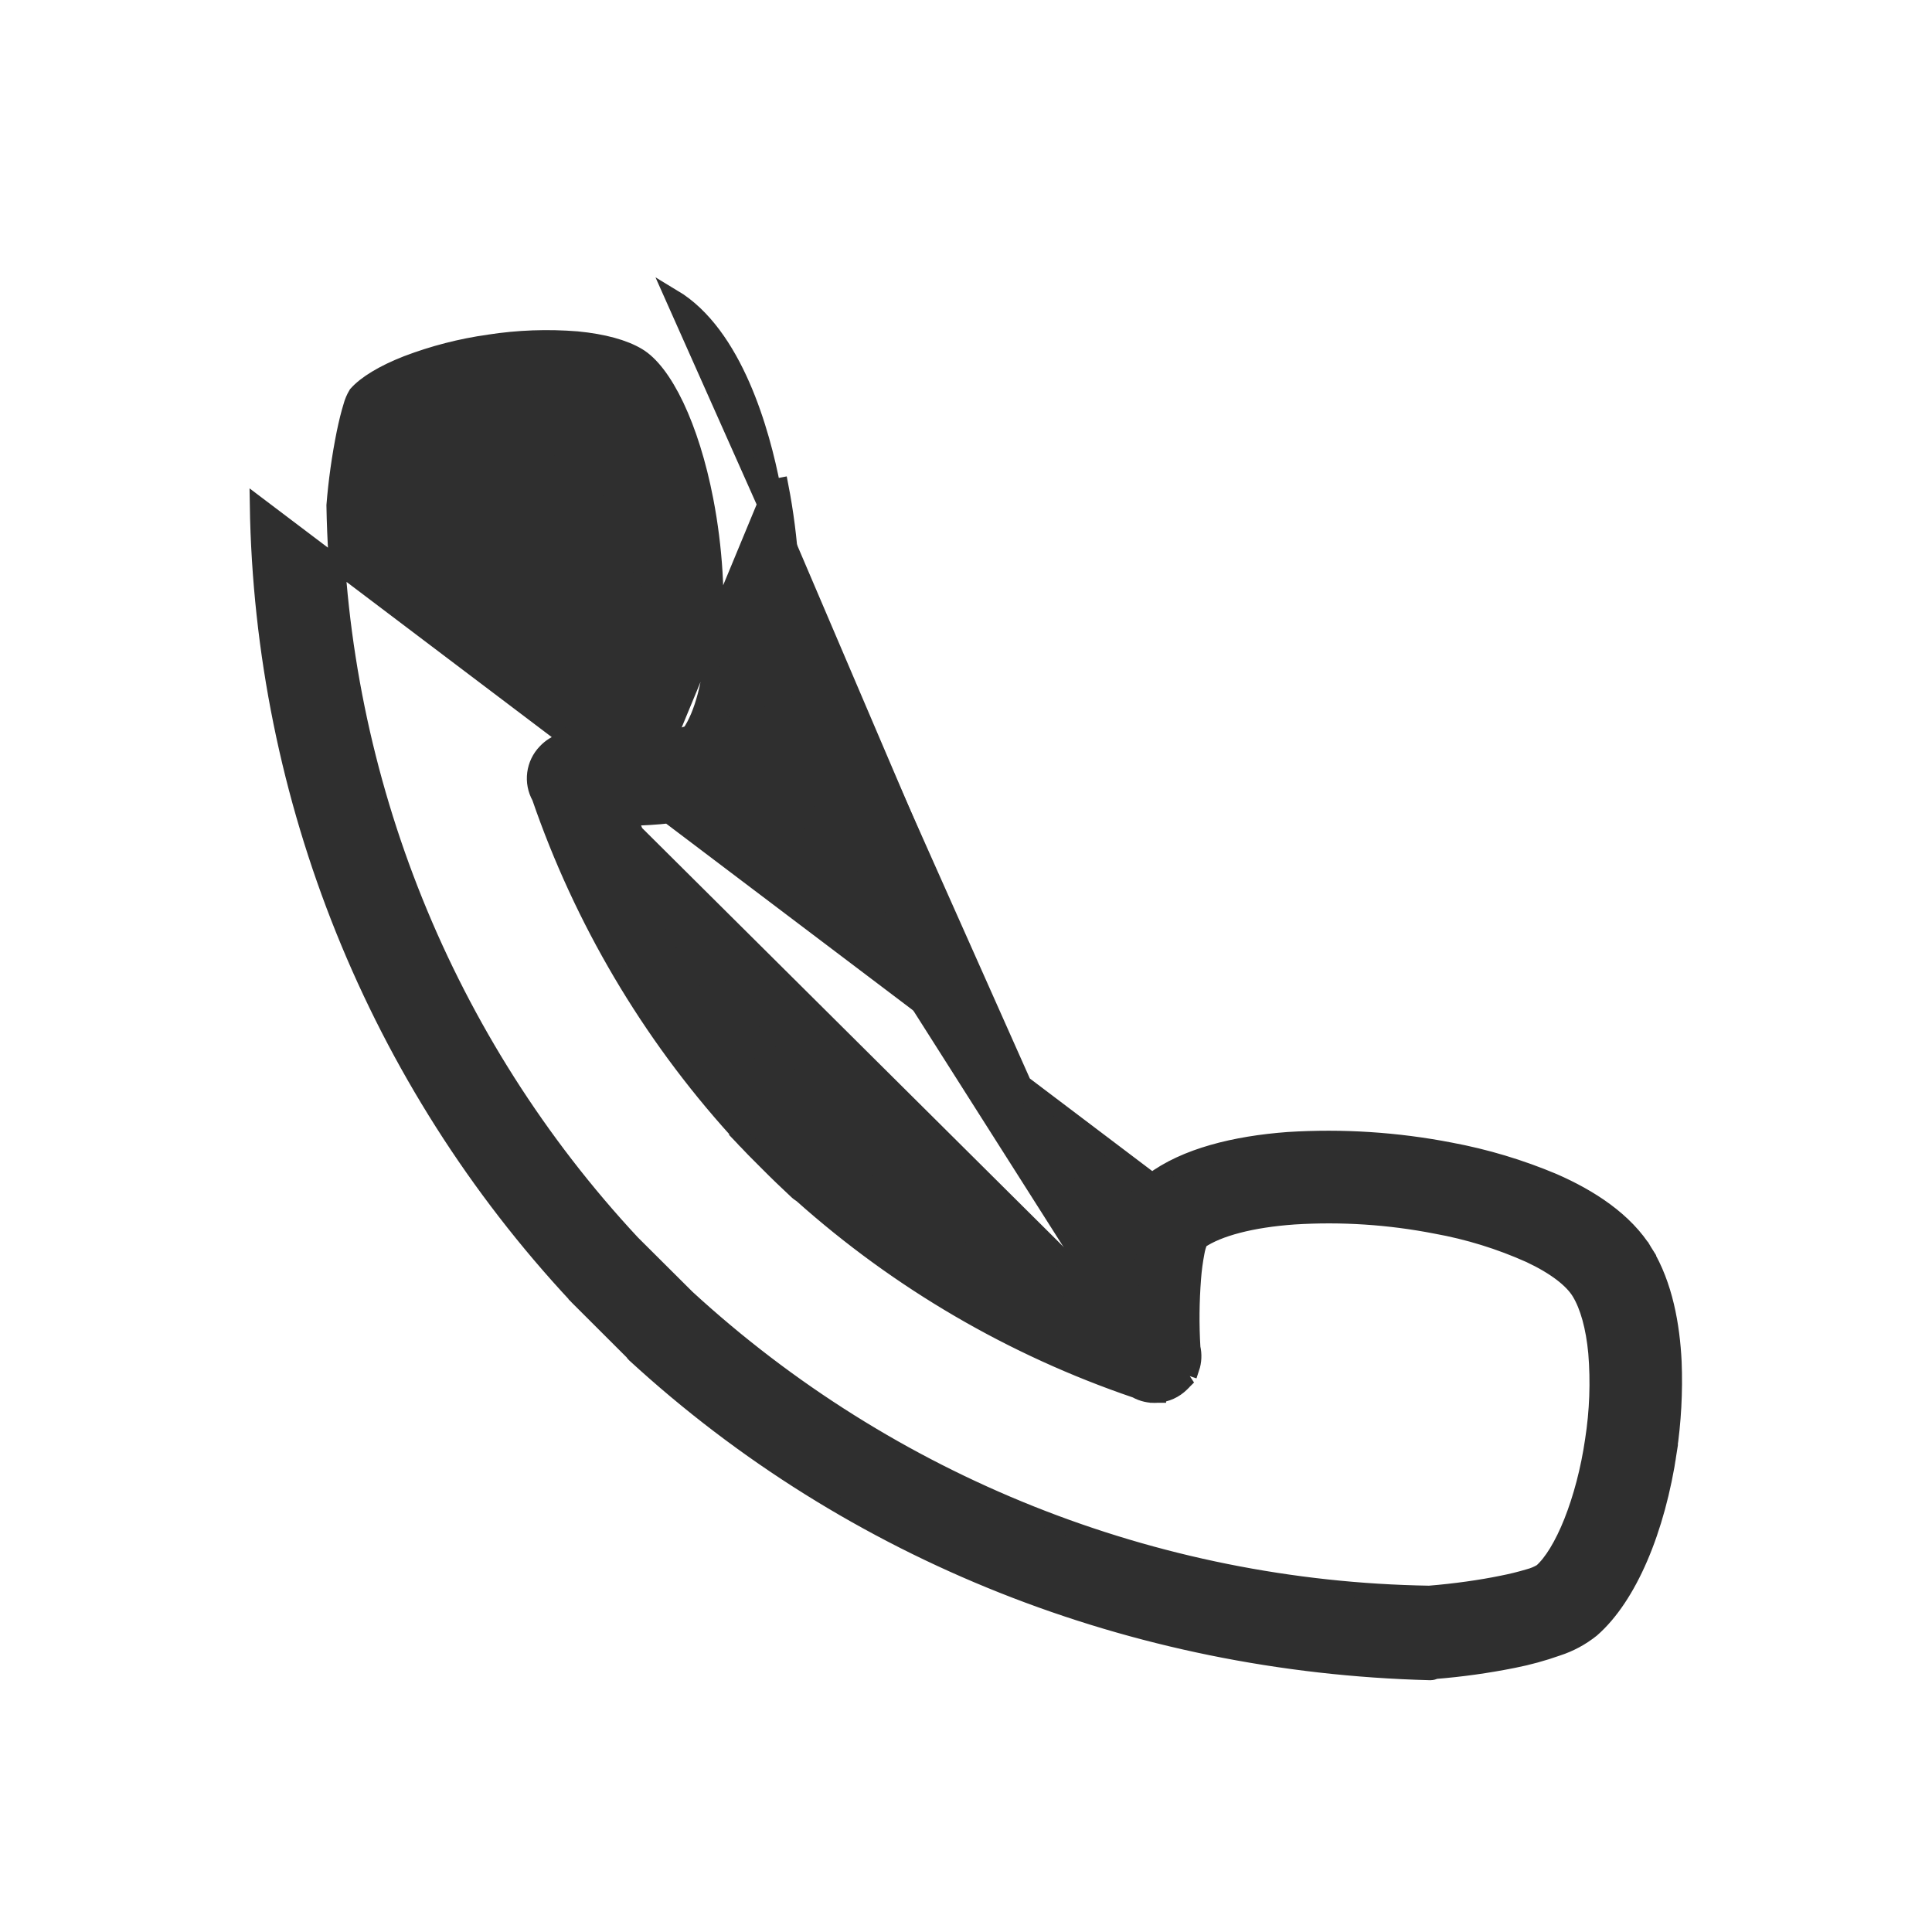
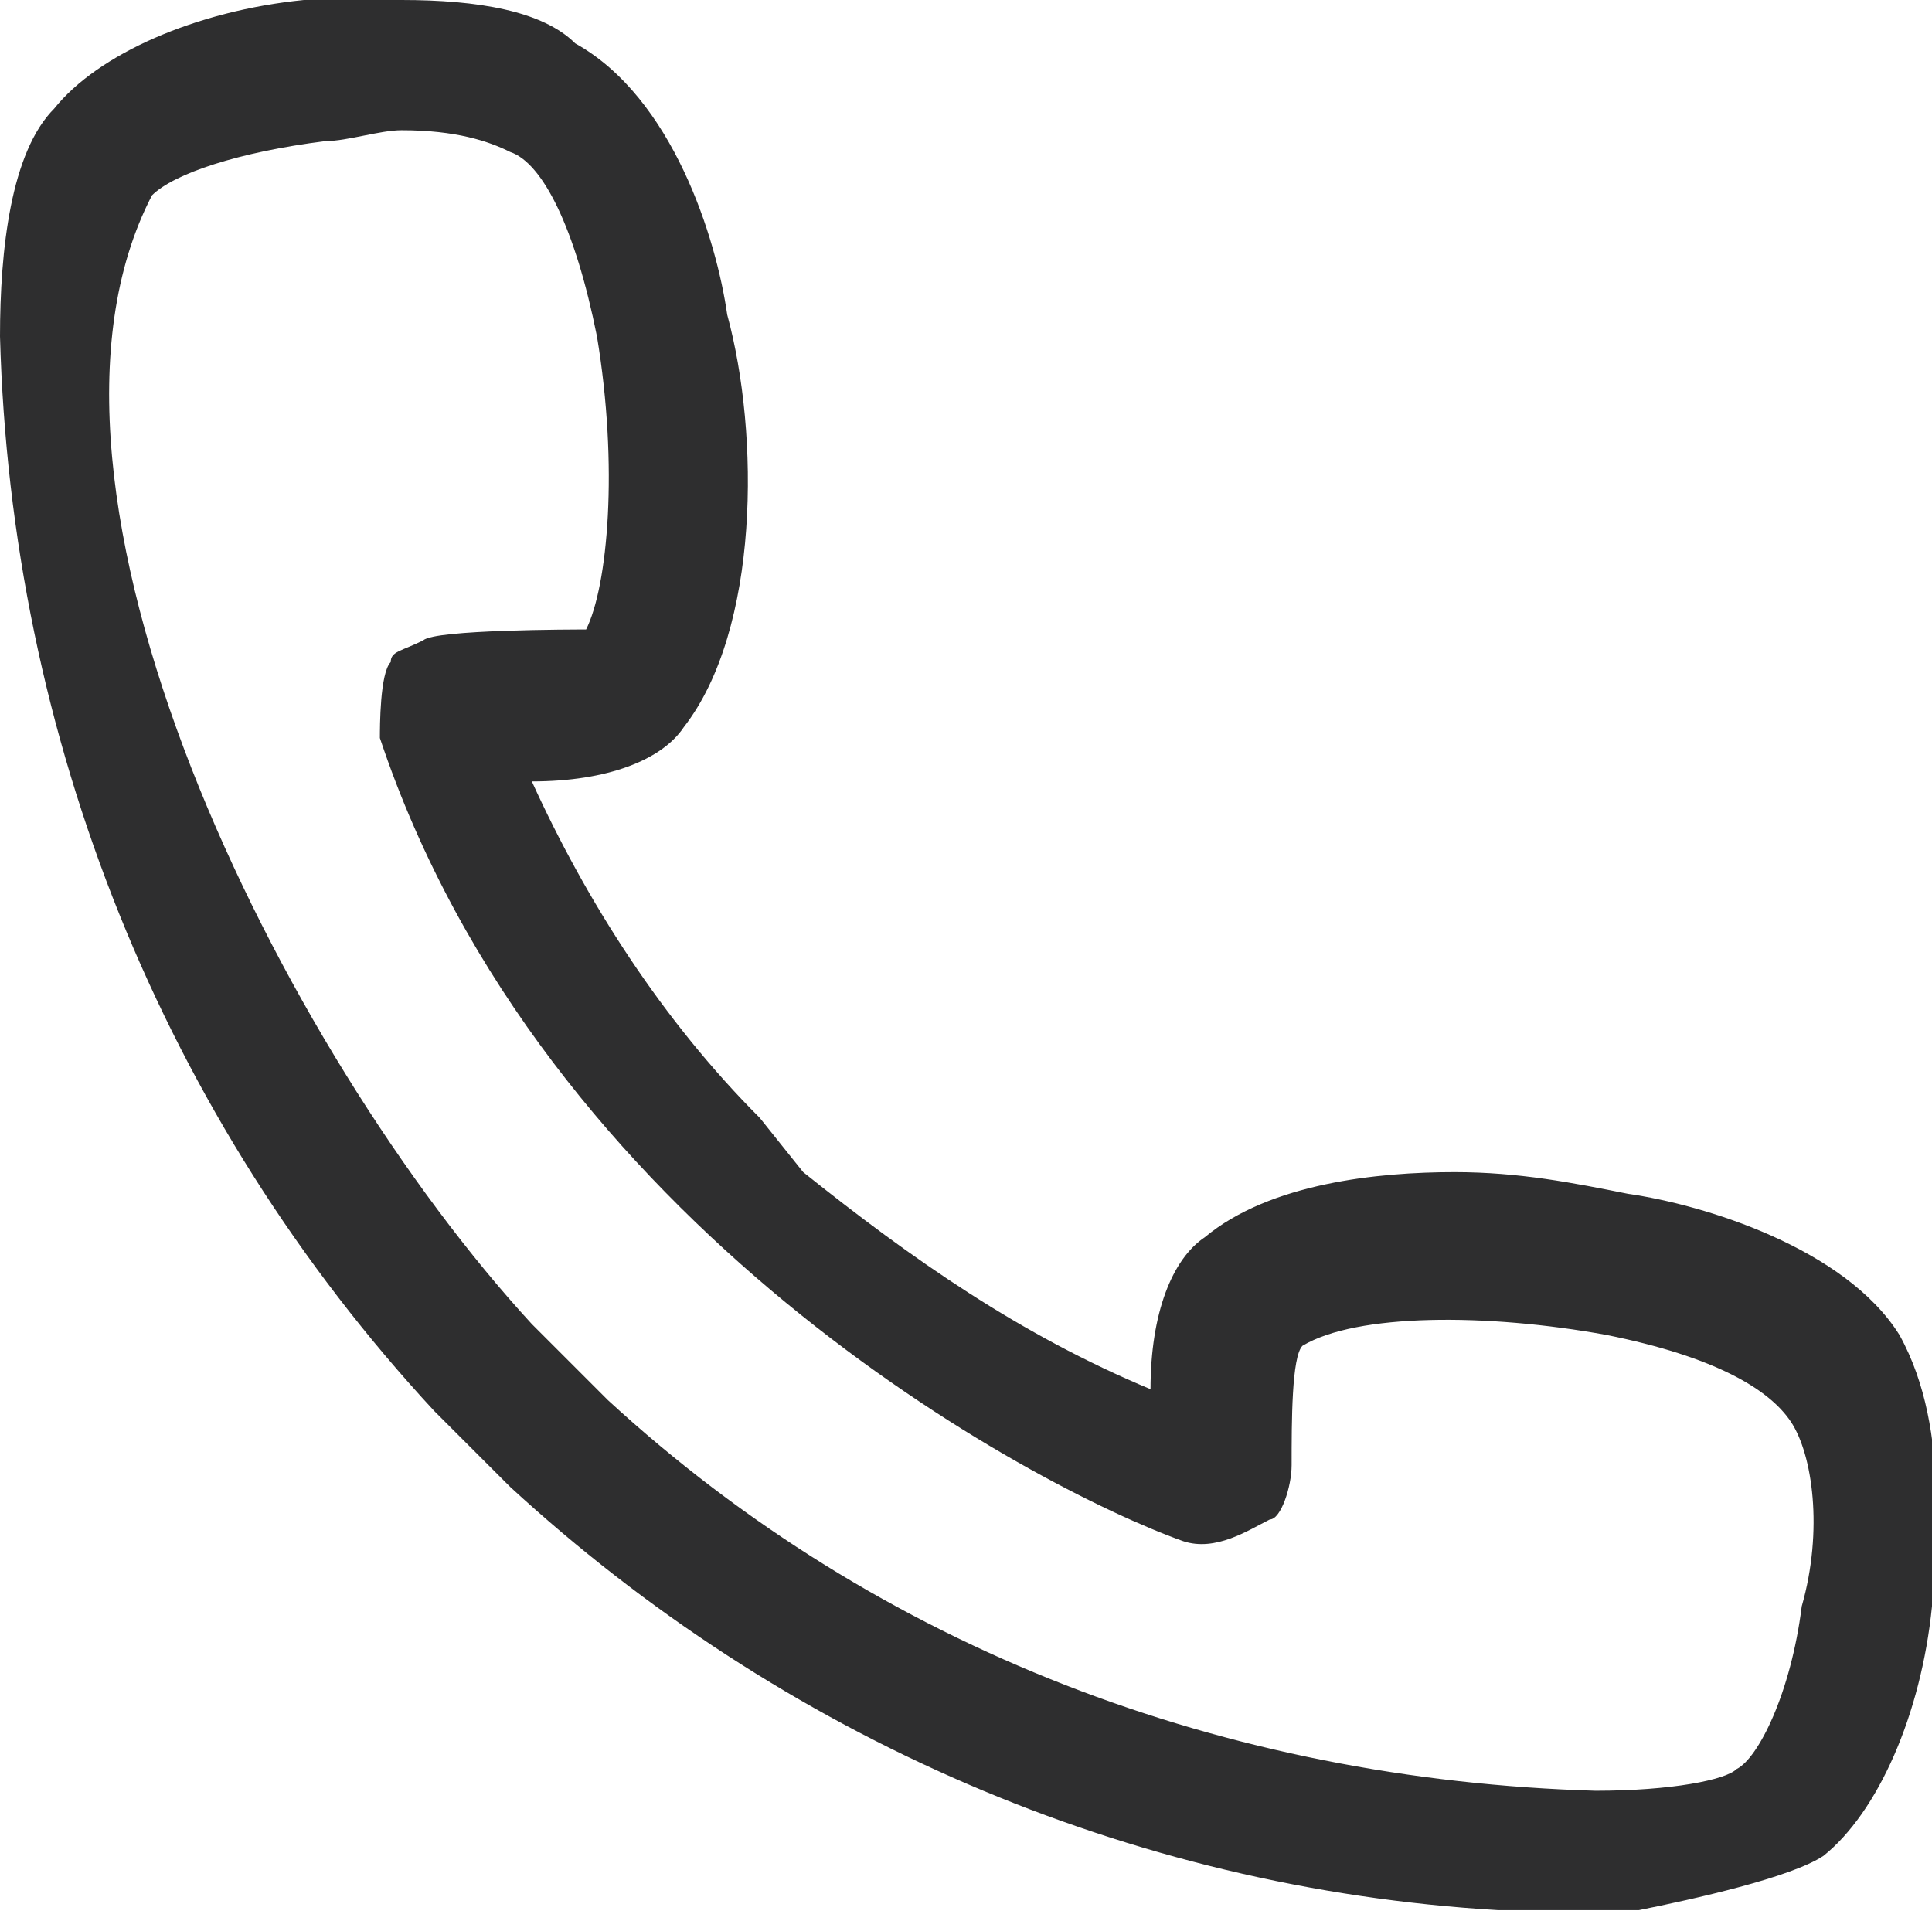
- <svg xmlns="http://www.w3.org/2000/svg" width="24" height="24" viewBox="0 0 24 24" fill="none">
-   <path d="M14.311 14.672c.412-.309 1.03-.461 1.69-.51a7.95 7.95 0 0 1 2.015.13 6.27 6.27 0 0 1 1.281.384c.453.198.894.481 1.14.886l-.086.052.085-.052c.243.4.332.902.354 1.356a5.94 5.94 0 0 1-.06 1.11l-.099-.014.1.015c-.145.975-.495 1.808-.958 2.212a1.34 1.34 0 0 1-.427.23 3.87 3.87 0 0 1-.547.15 8.317 8.317 0 0 1-.973.136.115.115 0 0 1-.056.015h-.01c-3.673-.095-7.18-1.467-9.877-3.947a.107.107 0 0 1-.021-.027l-.687-.686a.16.16 0 0 1-.008-.009l-.005-.005v-.001A14.745 14.745 0 0 1 3.203 6.27l11.107 8.4zm0 0c-.296.222-.423.665-.453 1.362m.453-1.362l-.453 1.362m0 0a6.908 6.908 0 0 0-.004.125A11.136 11.136 0 0 1 10.441 14l-.455-.453a11.054 11.054 0 0 1-2.17-3.387l.126-.005c.7-.029 1.144-.155 1.367-.45.31-.407.463-1.02.512-1.674a7.809 7.809 0 0 0-.127-1.996l-.098.019m4.262 9.981L8.363 3.694c.765.459 1.101 1.675 1.233 2.359m0 0c.238 1.233.217 2.822-.367 3.591-.193.255-.59.381-1.291.41m1.658-4.001l-1.658 4.002m0 0c-.055.002-.11.004-.162.004l.162-.004zM6.075 4.256a4.707 4.707 0 0 0-1.022.263c-.294.115-.511.248-.624.375a.59.59 0 0 0-.066.156c-.027.086-.055.2-.082.33a7.68 7.68 0 0 0-.126.898 13.794 13.794 0 0 0 3.698 9.164l.681.678a13.962 13.962 0 0 0 9.22 3.678c.32-.026.645-.072.906-.126a3.43 3.43 0 0 0 .333-.082.596.596 0 0 0 .157-.066c.127-.112.26-.328.376-.619.115-.29.21-.642.264-1.015a4.61 4.61 0 0 0 .04-1.085c-.03-.321-.103-.58-.206-.75-.094-.156-.305-.32-.62-.468a5.025 5.025 0 0 0-1.168-.361 6.924 6.924 0 0 0-1.76-.115c-.523.037-.94.145-1.17.303a.635.635 0 0 0-.043.145 2.792 2.792 0 0 0-.043.323 6.26 6.26 0 0 0-.008.858.472.472 0 0 1-.012.256l-.095-.032-8.63-12.708zm0 0a4.68 4.68 0 0 1 1.093-.04c.325.031.586.103.757.206.158.094.323.306.473.621.148.312.276.714.364 1.17.116.6.15 1.216.111 1.74-.038.516-.146.927-.303 1.153a.646.646 0 0 1-.147.044 2.857 2.857 0 0 1-.326.043 6.356 6.356 0 0 1-.865.008.474.474 0 0 0-.453.138.473.473 0 0 0-.073.563 11.979 11.979 0 0 0 2.438 4.132.476.476 0 0 0 .052.066l.073-.069-.073.069c.112.119.226.236.342.35.116.117.234.23.354.342.02.02.043.036.066.051a12.074 12.074 0 0 0 4.153 2.424.47.47 0 0 0 .266.059M6.075 4.256l8.629 12.905-.005.005-.002.003-.022.022a.473.473 0 0 1-.298.135m0 0l-.007-.1.008.1zm3.429 3.433zM3.206 6.226a.475.475 0 0 0-.002.045l.002-.045zm6.708 7.39a11.154 11.154 0 0 1-2.206-3.456l6.144 6.106a11.237 11.237 0 0 1-3.48-2.196l-.458-.454z" fill="#2F2F2F" stroke="#2F2F2F" stroke-width=".2" />
+ <svg xmlns="http://www.w3.org/2000/svg" viewBox="0 0 17.8 17.7">
+   <path fill="#2E2E2F" d="M17.5 12.3c-.5-.8-1.8-1.2-2.5-1.3-.5-.1-1-.2-1.6-.2-.7 0-1.7.1-2.3.6-.3.2-.5.7-.5 1.4-1.2-.5-2.2-1.2-3.2-2l-.4-.5c-.9-.9-1.6-2-2.1-3.1.7 0 1.2-.2 1.4-.5.7-.9.7-2.7.4-3.8-.1-.7-.5-2-1.4-2.5C5 .1 4.4 0 3.7 0h-.9C1.8.1.9.5.5 1 .1 1.4 0 2.3 0 3.1c.1 3.7 1.5 7.2 4 9.9l.7.7c2.5 2.3 5.7 3.7 9.1 3.9h1.3c.5-.1 1.4-.3 1.7-.5.5-.4.9-1.3 1-2.3 0-.4.2-1.6-.3-2.5zm-5.6 1.2c0-.4 0-1 .1-1.1.5-.3 1.7-.3 2.8-.1 1 .2 1.5.5 1.7.8.2.3.3 1 .1 1.7-.1.8-.4 1.4-.6 1.5-.1.1-.6.2-1.3.2-3.4-.1-6.6-1.3-9.1-3.6l-.7-.7C2.6 9.7 0 4.5 1.4 1.8c.2-.2.8-.4 1.6-.5.2 0 .5-.1.7-.1.5 0 .8.1 1 .2.3.1.6.7.8 1.7.2 1.2.1 2.3-.1 2.7-.1 0-1.4 0-1.5.1-.2.1-.3.1-.3.2-.1.1-.1.6-.1.7 1.5 4.5 6 6.9 7.4 7.4.3.1.6-.1.8-.2.1 0 .2-.3.2-.5z" />
</svg>
